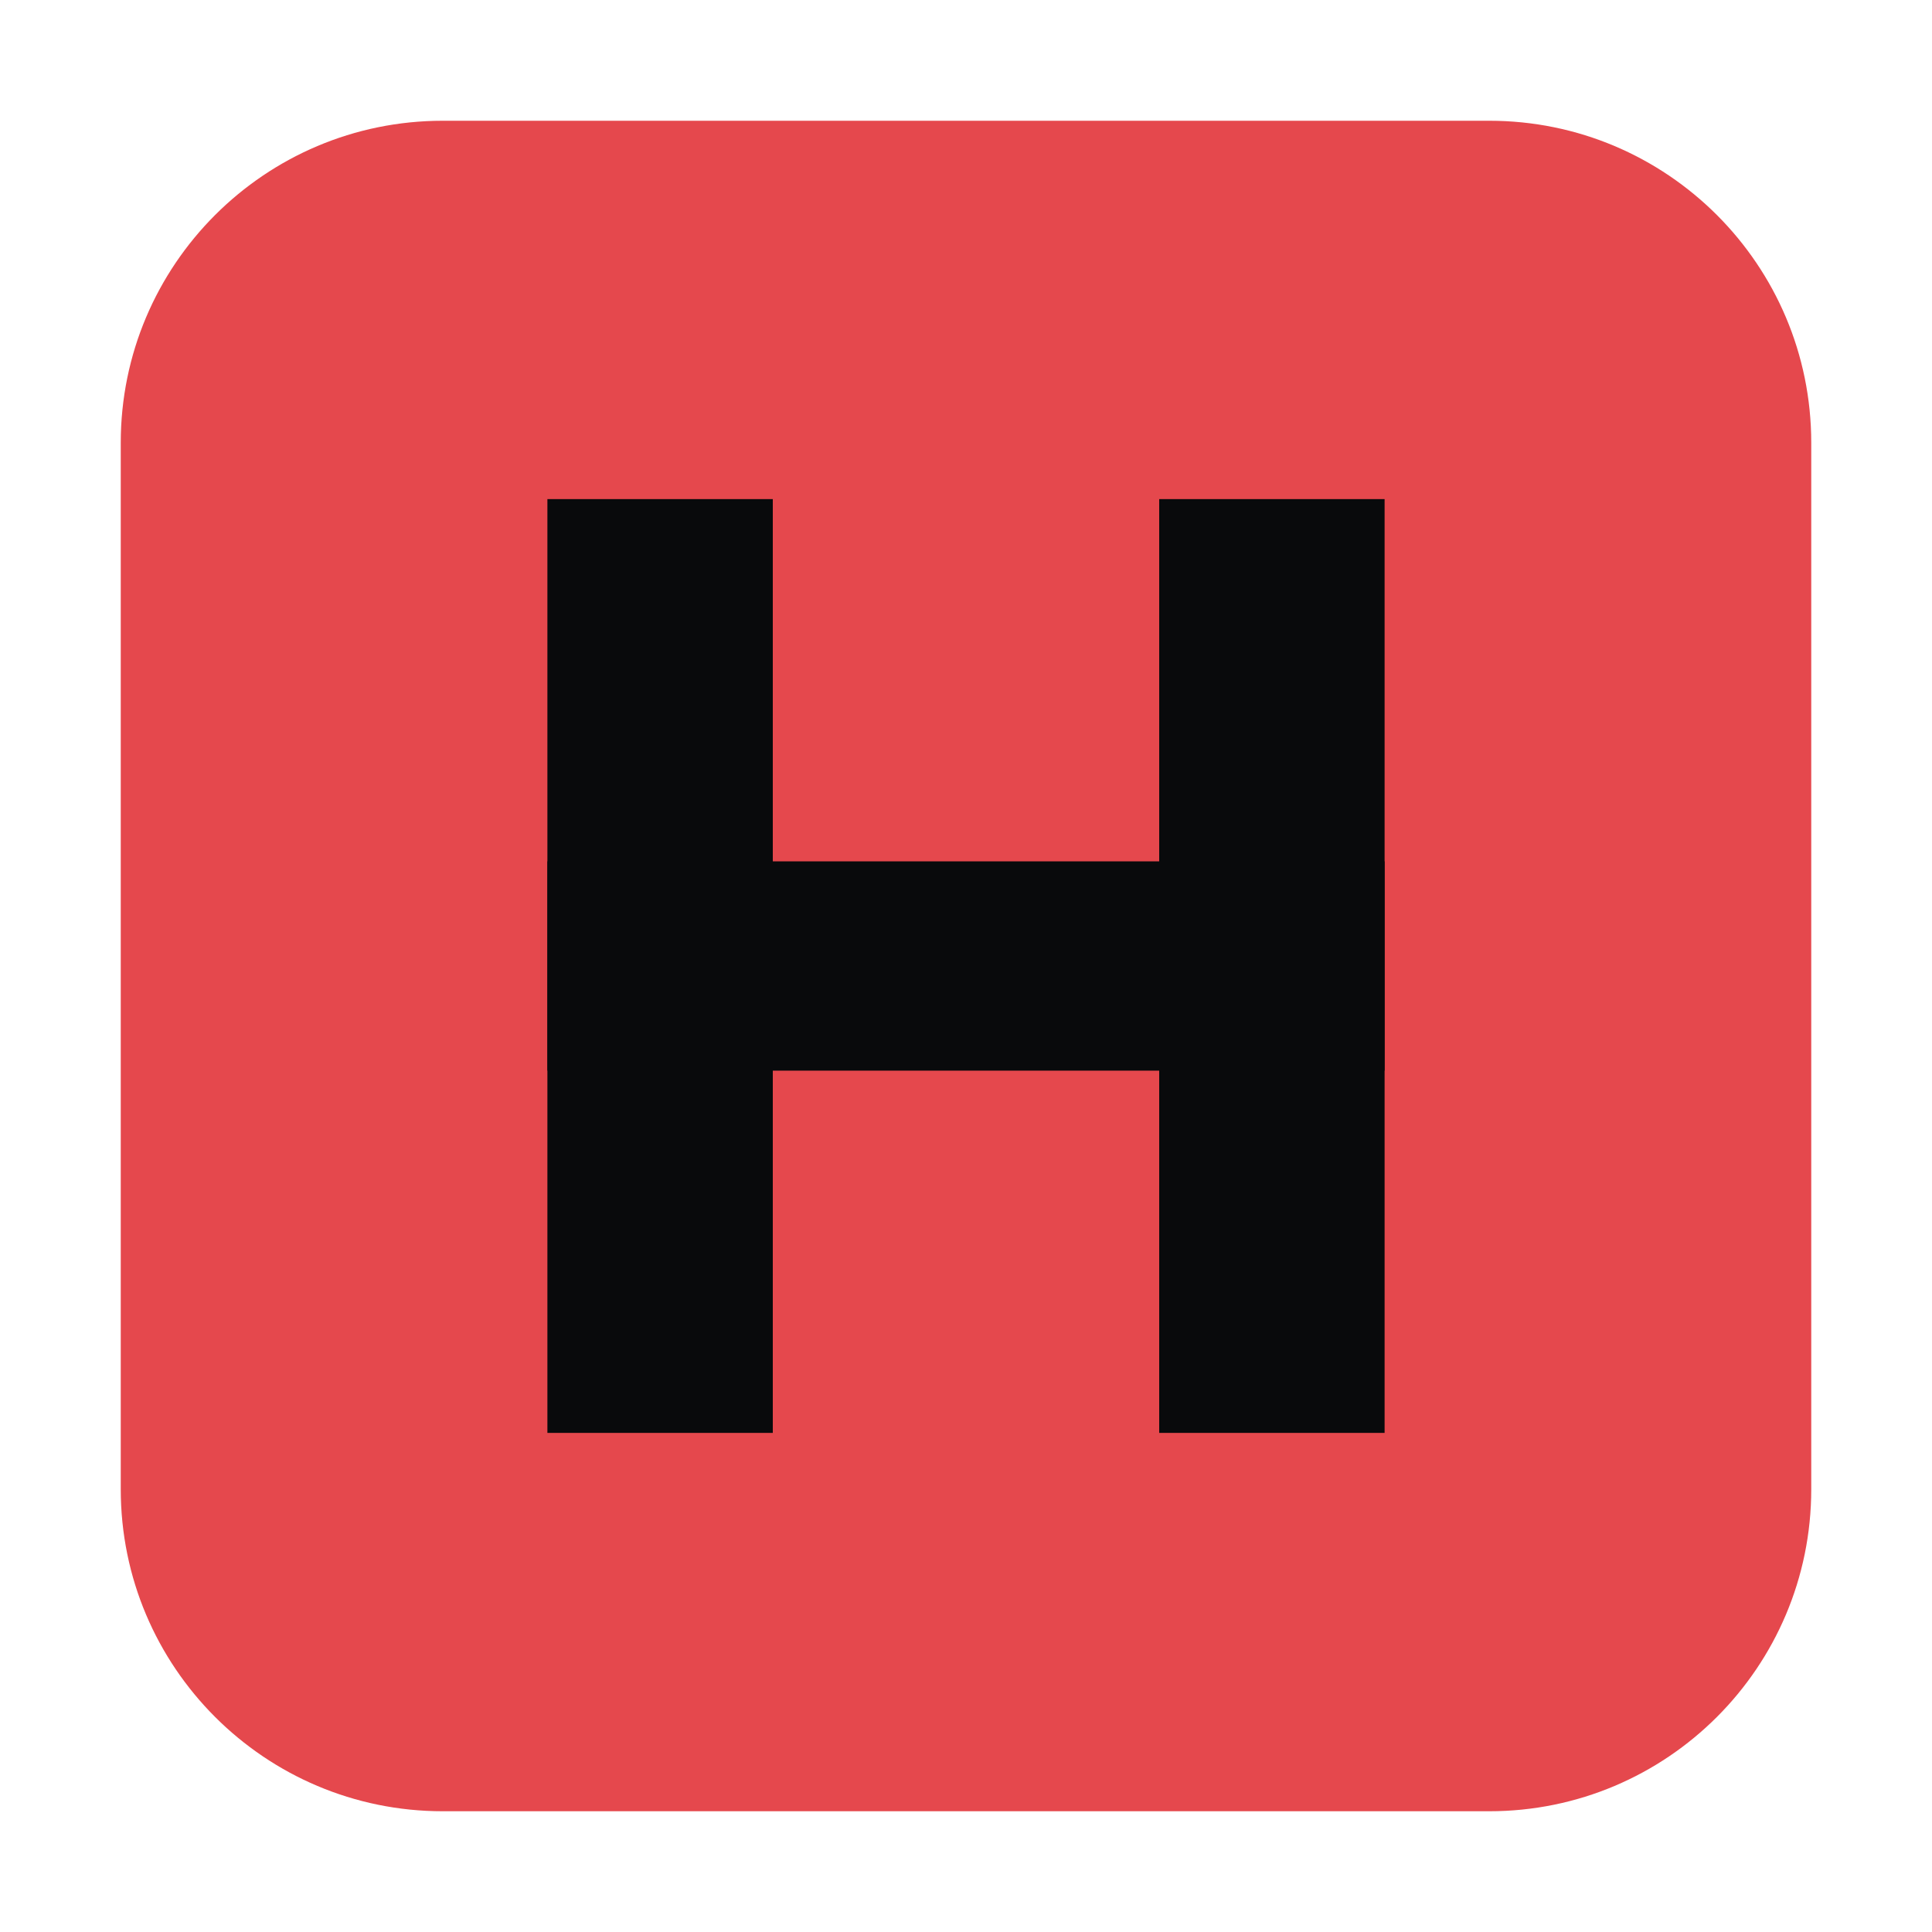
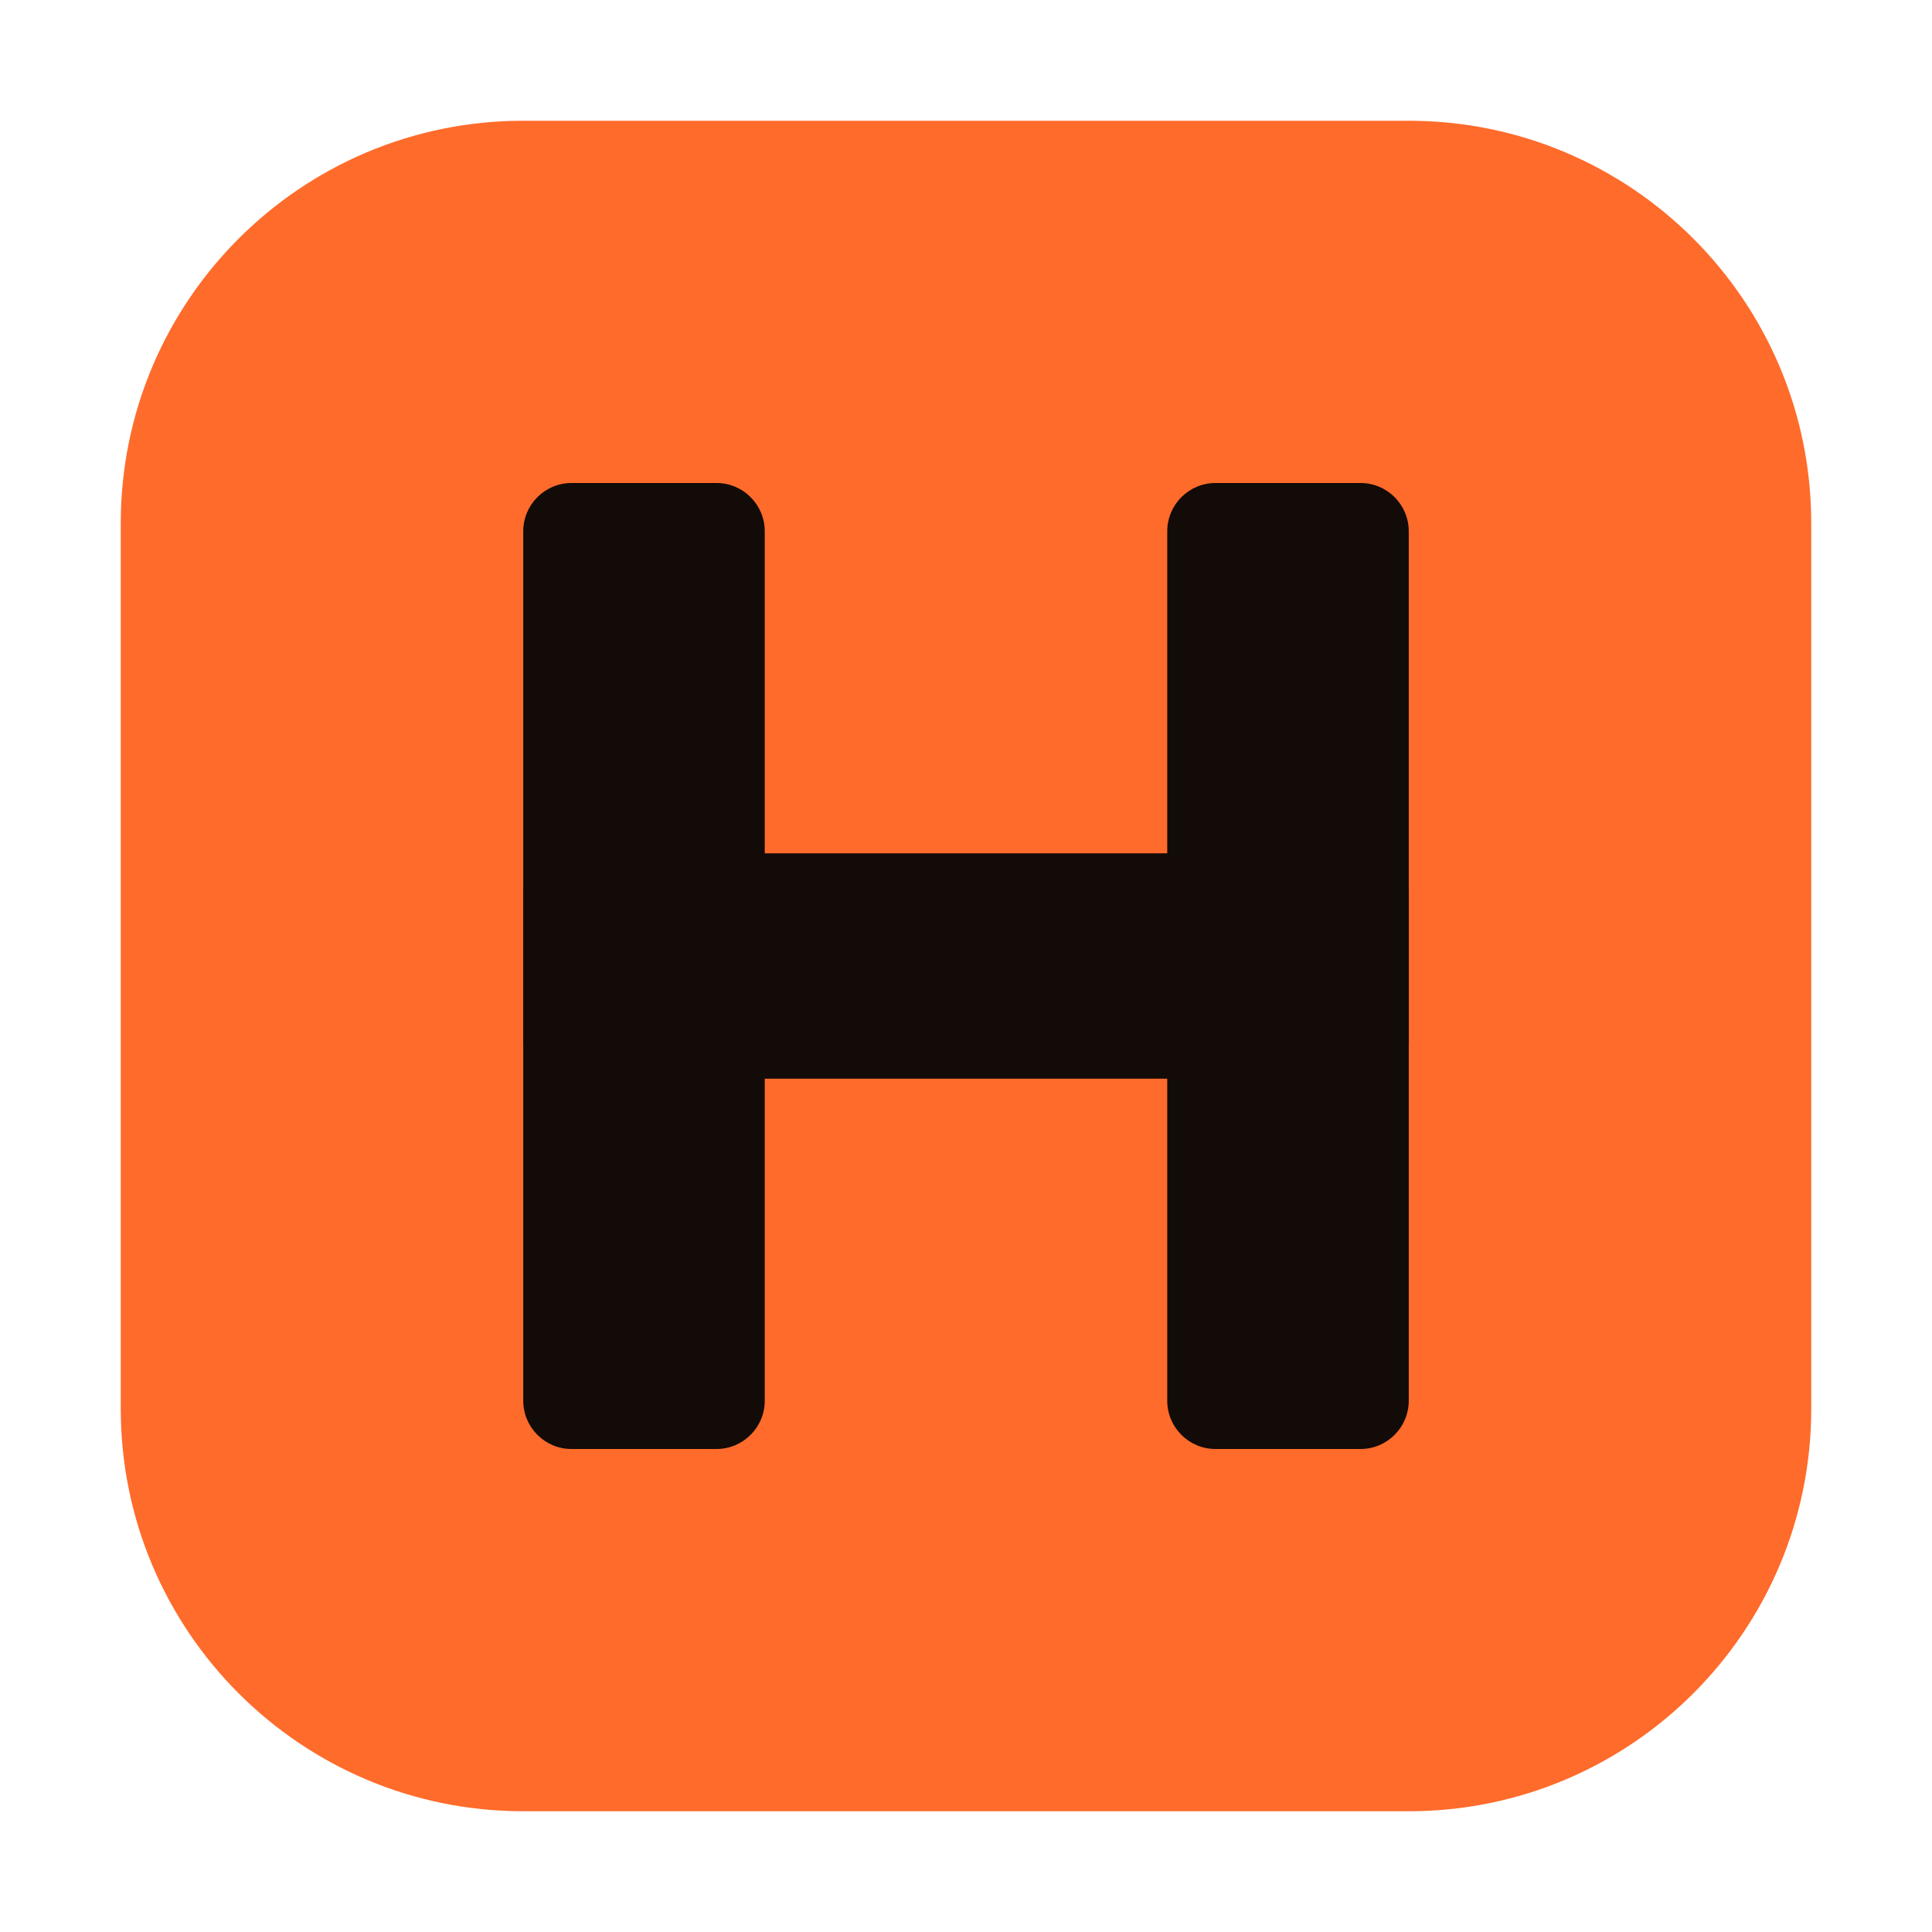
<svg xmlns="http://www.w3.org/2000/svg" width="24" height="24" viewBox="0 0 24 24">
-   <rect x="1.5" y="1.5" width="21" height="21" rx="4" fill="#e5484d" />
-   <g fill="#090a0c">
-     <rect x="6.8" y="6.2" width="2.8" height="11.6" />
-     <rect x="14.4" y="6.2" width="2.8" height="11.6" />
-     <rect x="6.8" y="10.7" width="10.4" height="2.6" />
+   <rect x="1.5" y="1.5" width="21" height="21" rx="5" fill="#ff6b2b" />
+   <g fill="#120b07">
+     <rect x="6.5" y="6" width="3" height="12" rx="0.6" />
+     <rect x="14.5" y="6" width="3" height="12" rx="0.6" />
+     <rect x="6.5" y="10.6" width="11" height="2.8" rx="0.5" />
  </g>
</svg>
